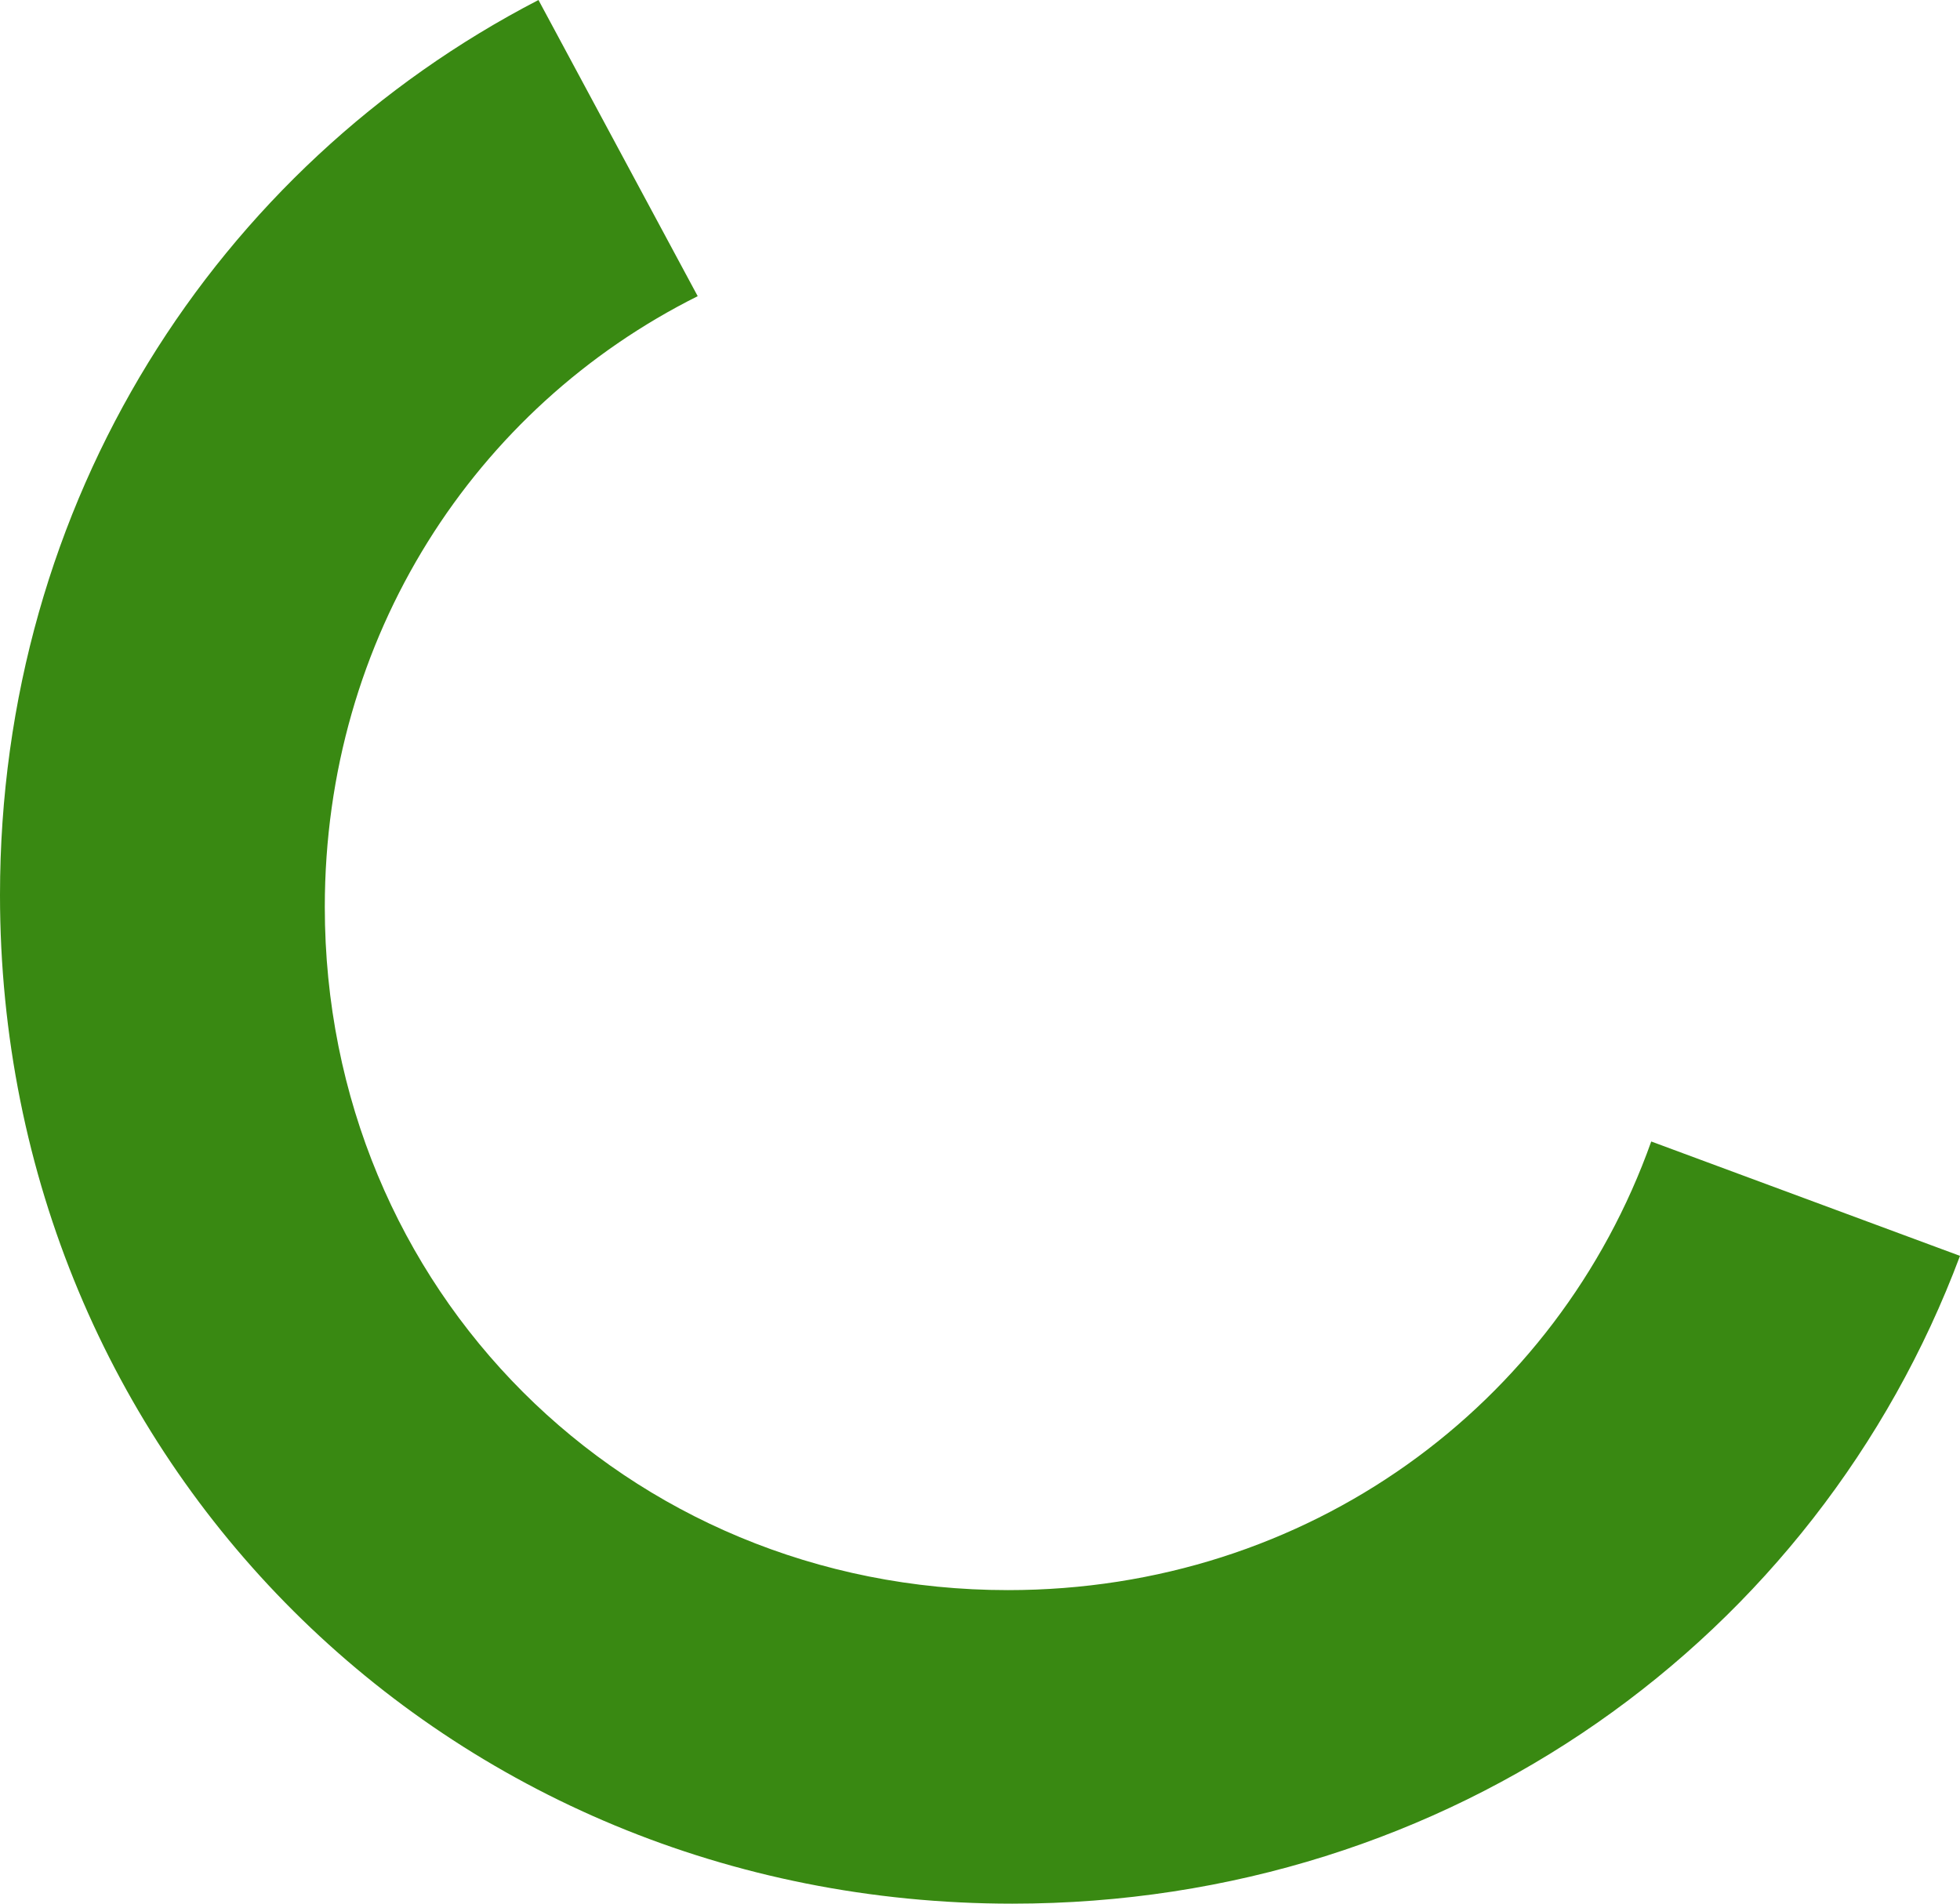
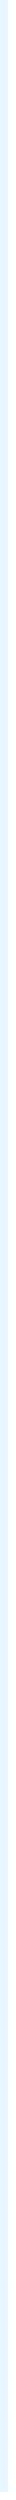
- <svg xmlns="http://www.w3.org/2000/svg" version="1.1" width="175px" height="170px">
-   <g transform="matrix(1 0 0 1 -715 -2108 )">
-     <path d="M 48.078 0  L 62.295 26.449  C 42.391 36.394  29 56.871  29 81  C 29 115.16  55.84 142  90 142  C 116.773 142  139.049 125.513  147.432 101.937  L 175 112.151  C 162.225 146.264  129.552 170  90.383 170  C 39.769 170  0 130.365  0 79.92  C 0 44.796  19.28 14.912  48.078 0  Z " fill-rule="nonzero" fill="#398912" stroke="none" transform="matrix(1 0 0 1 715 2108 )" />
+ <svg xmlns="http://www.w3.org/2000/svg" version="1.1" width="2px" height="318px">
+   <g transform="matrix(1 0 0 1 -75 -286 )">
+     <path d="M 75.5 286  L 75.5 603  " stroke-width="1" stroke="#b4e4ff" fill="none" stroke-opacity="0.298" />
  </g>
</svg>
